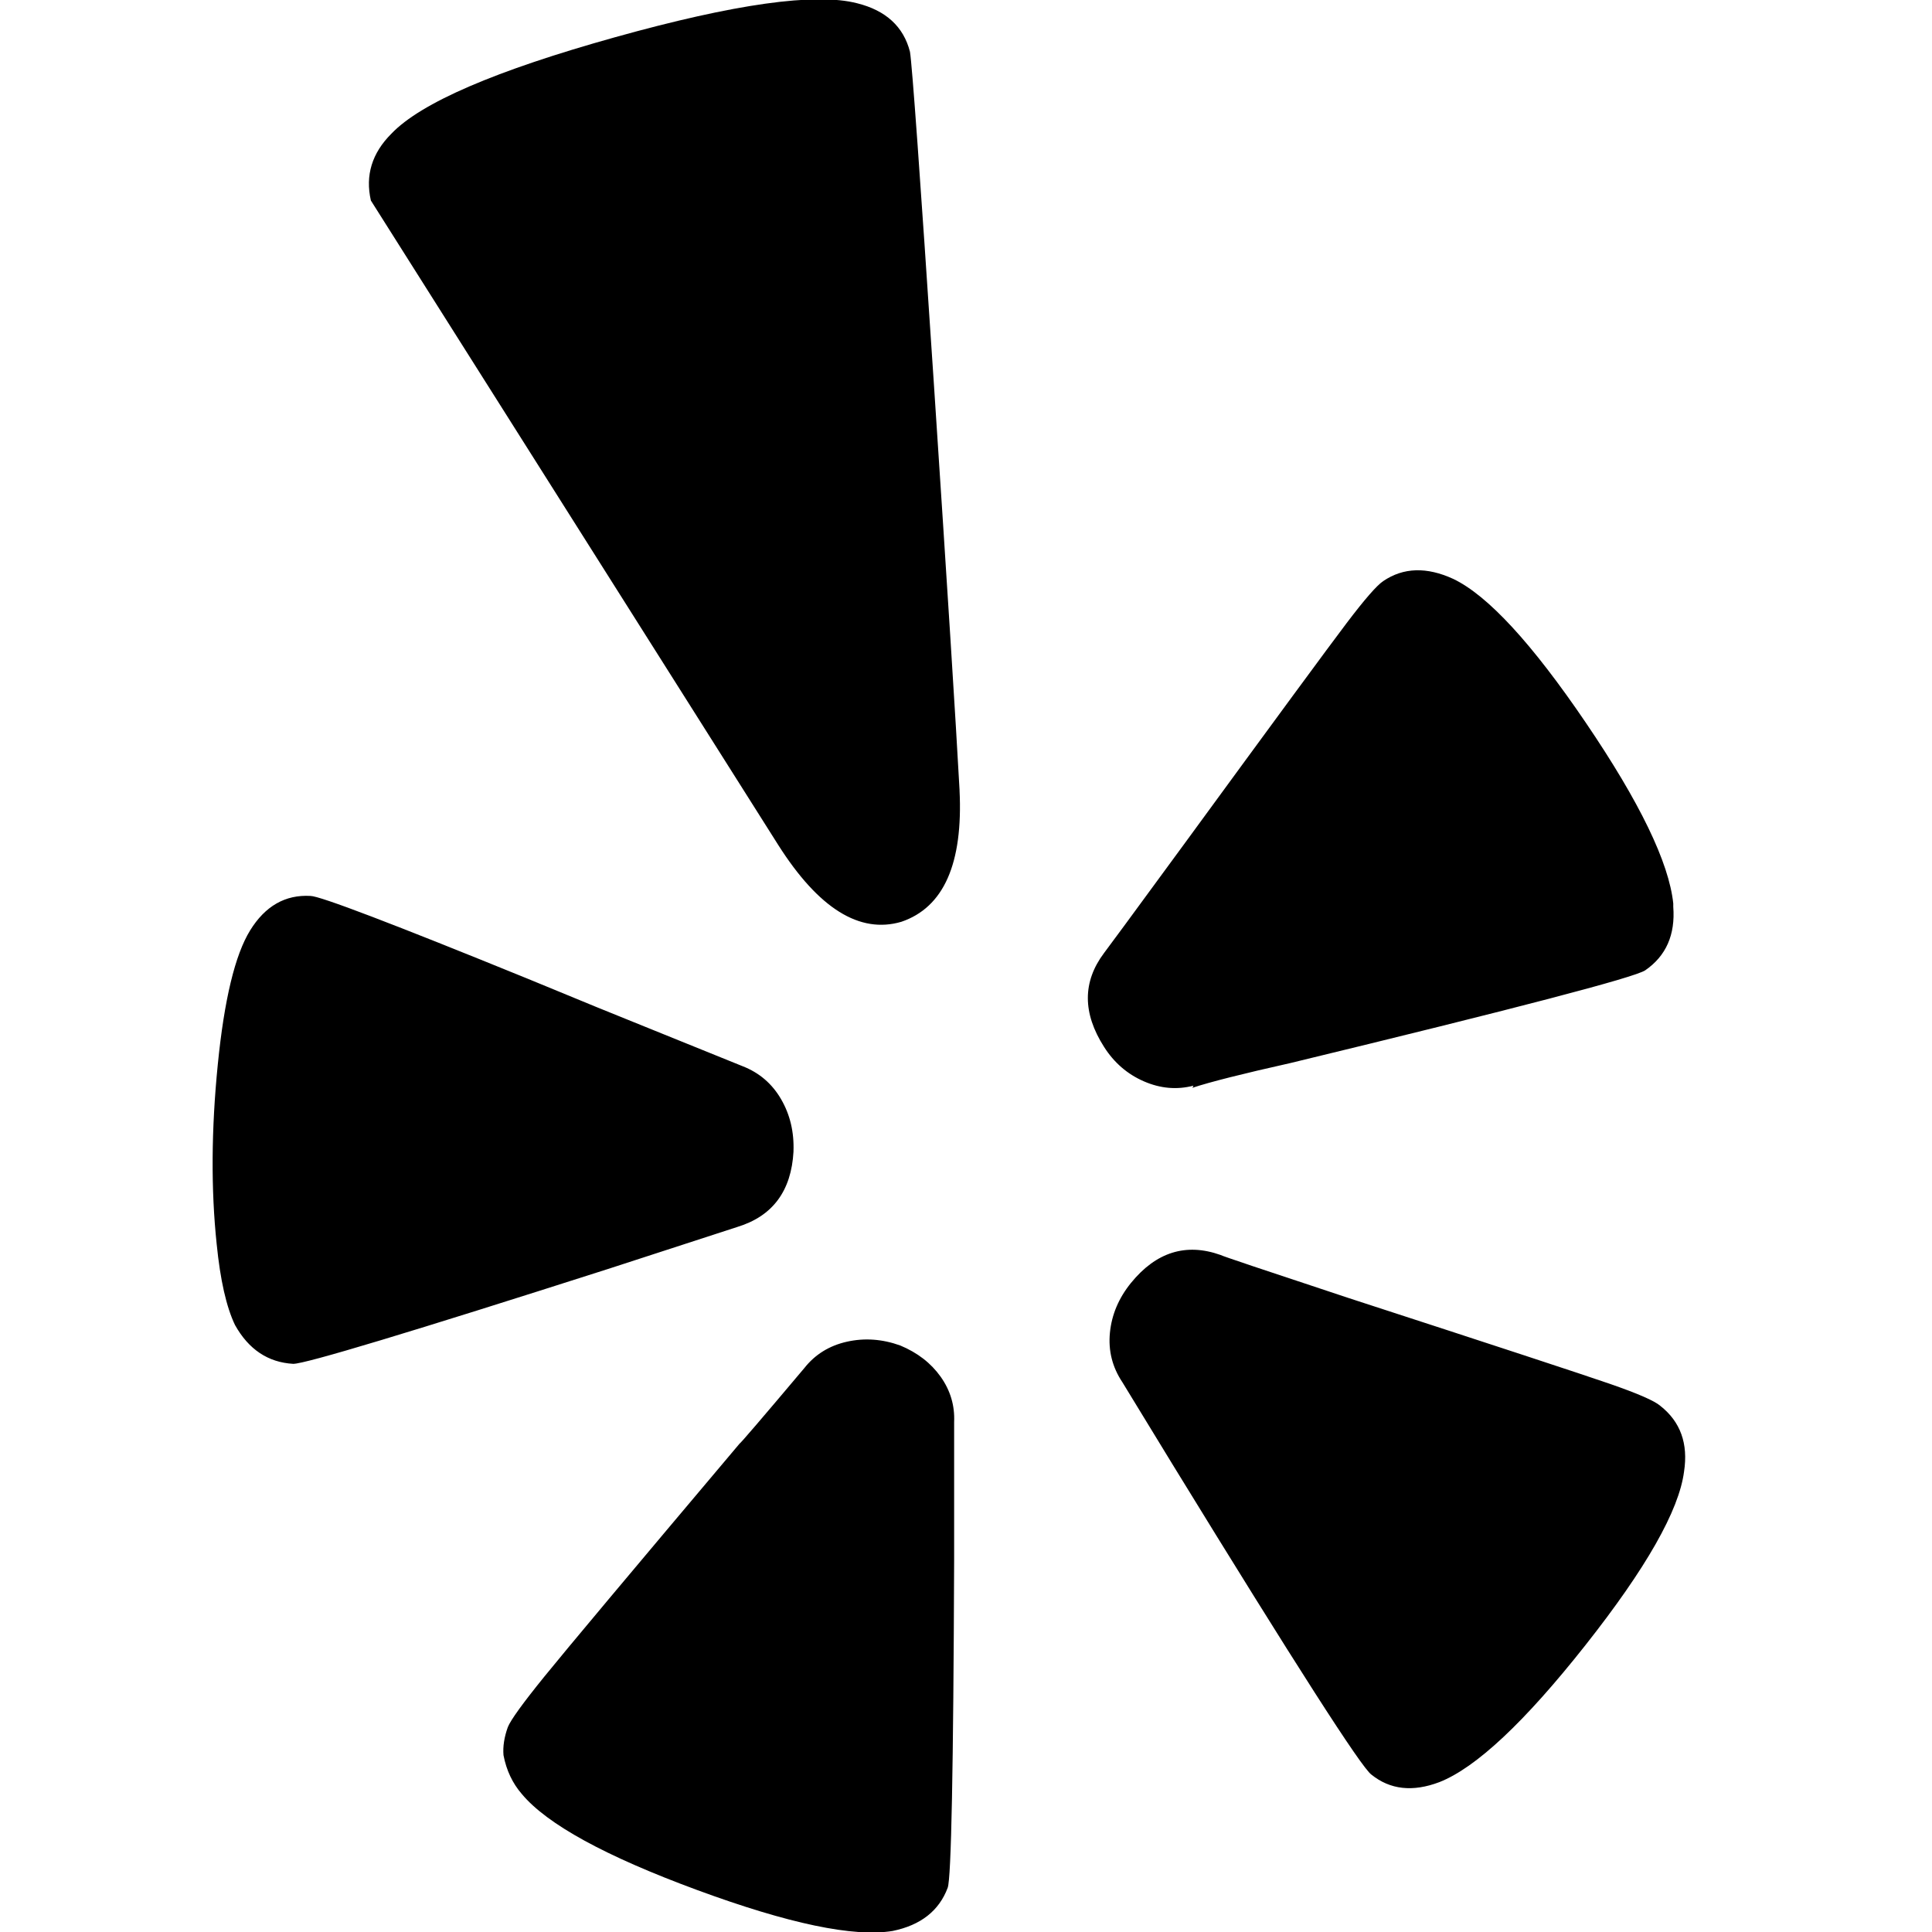
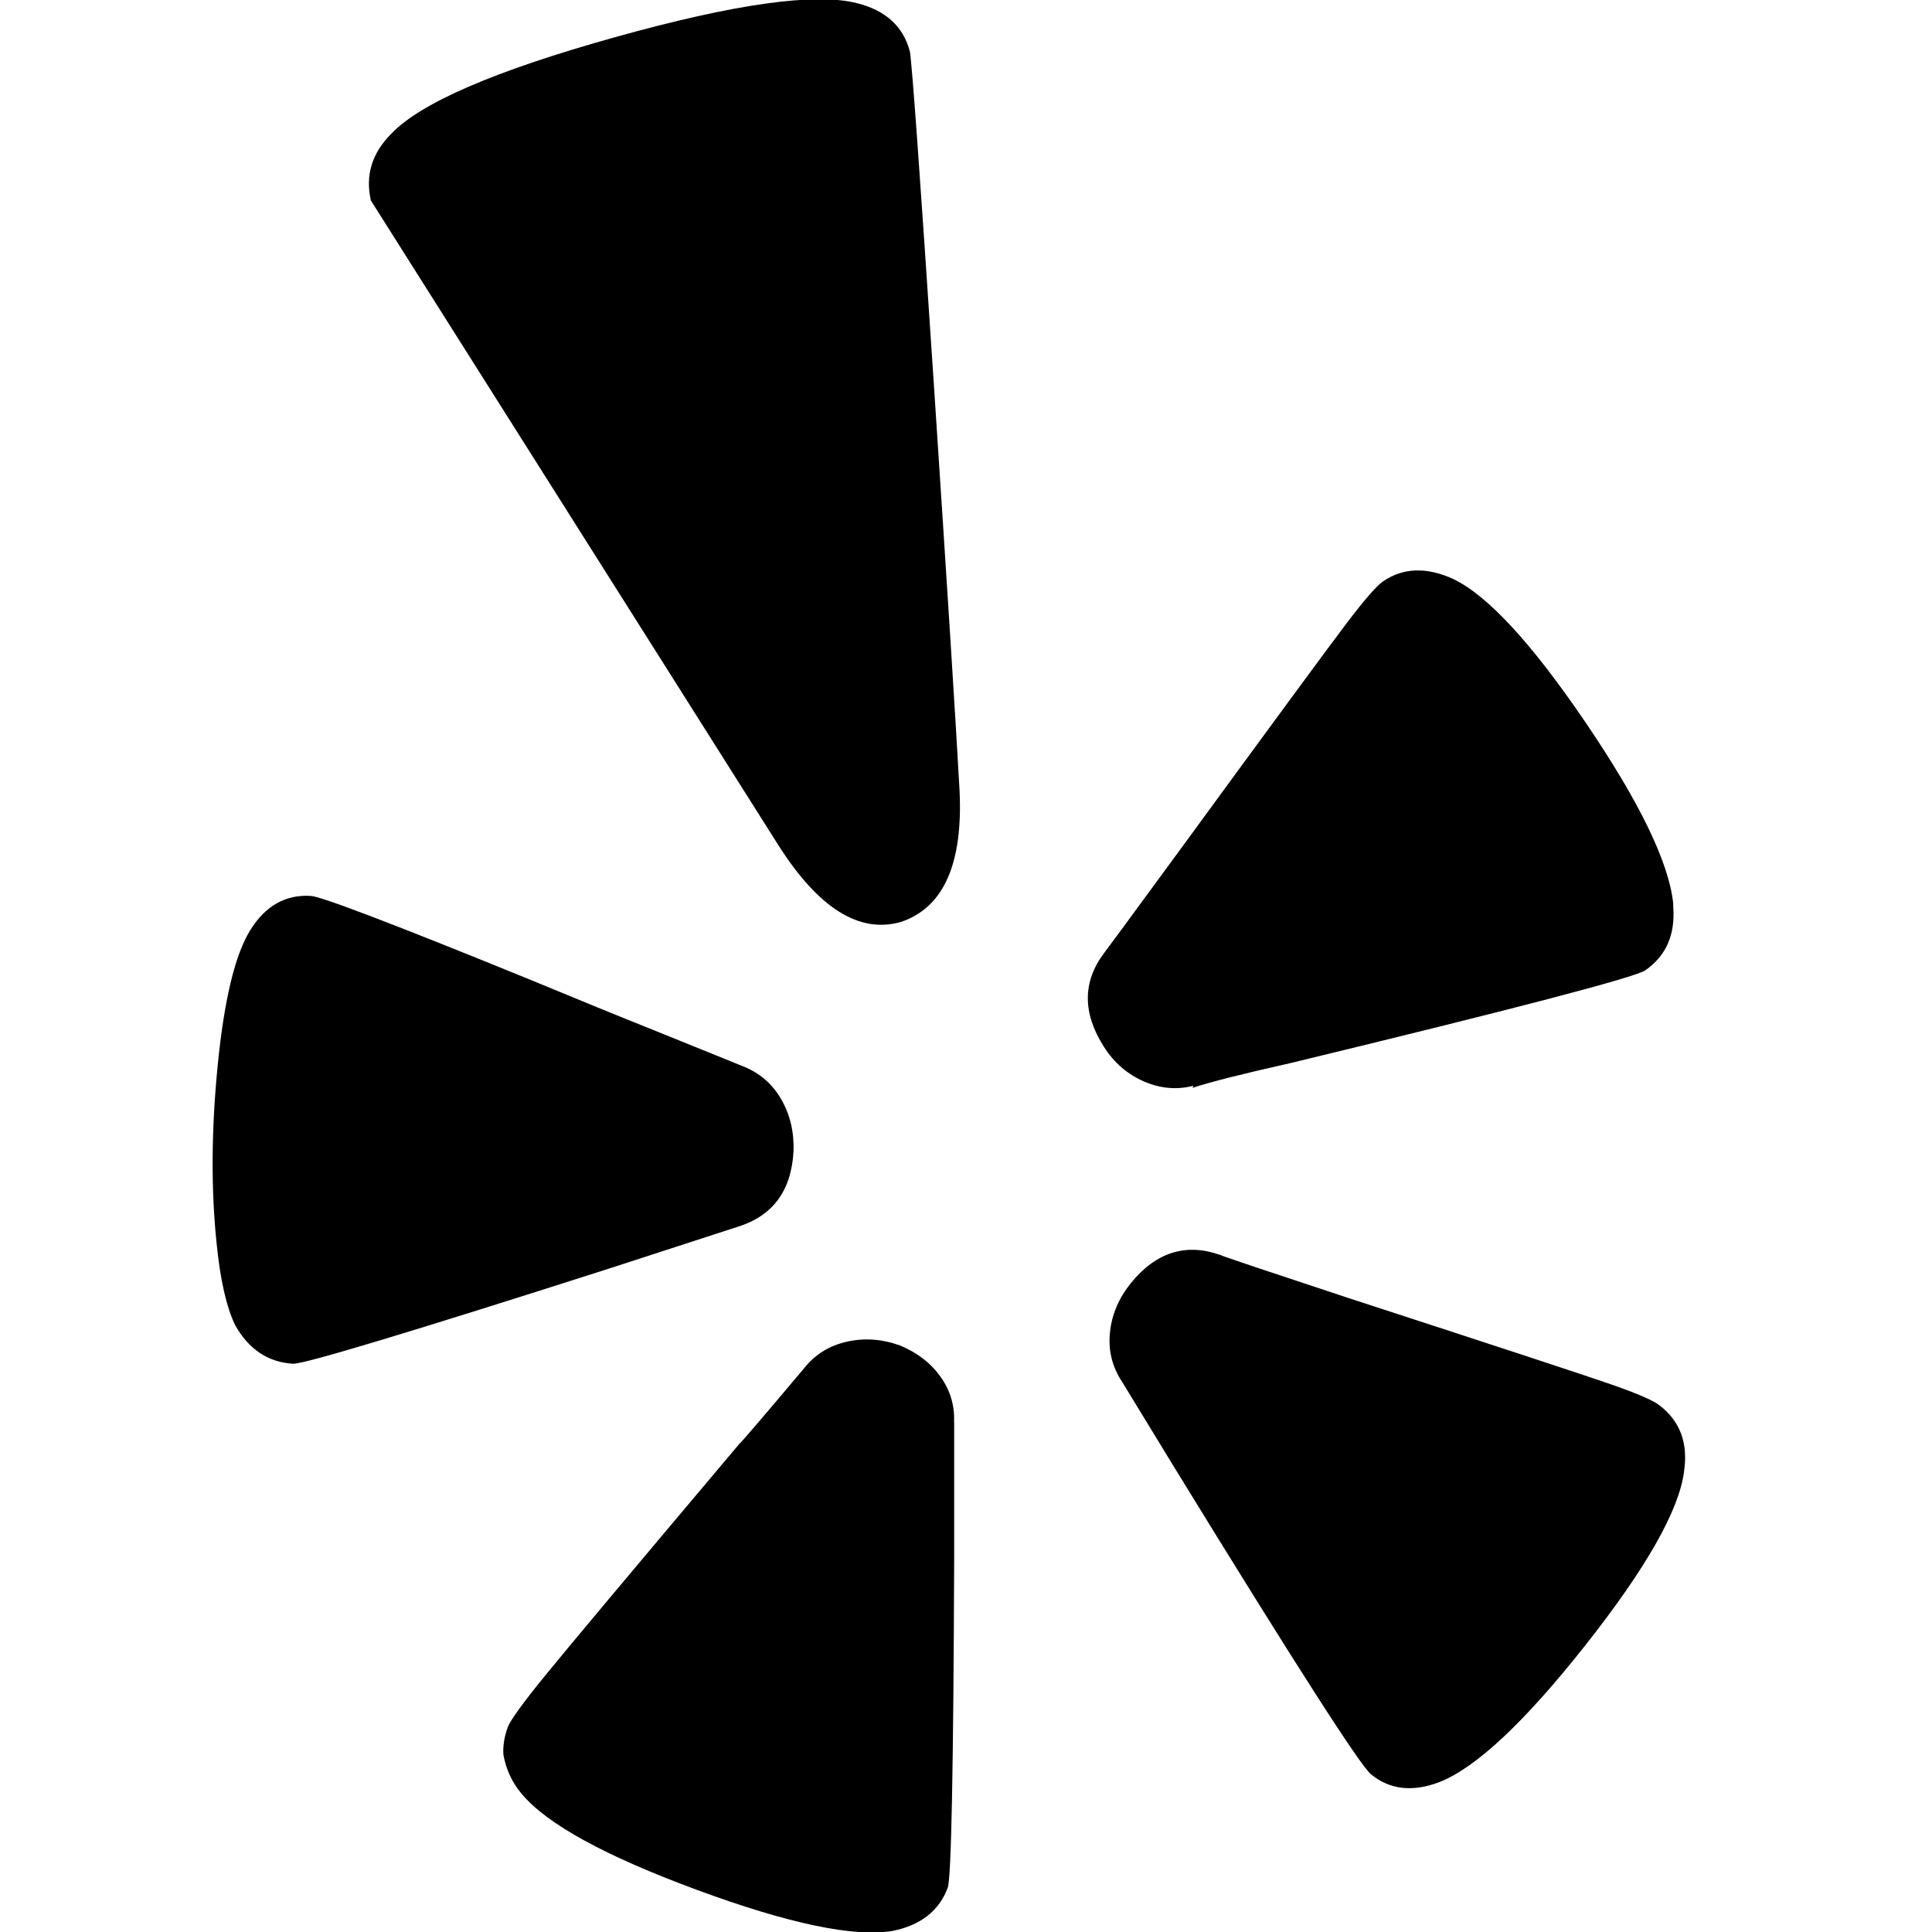
- <svg xmlns="http://www.w3.org/2000/svg" version="1.1" width="64" height="64" viewBox="0 0 64 64">
-   <path fill="rgb(0, 0, 0)" d="M31.607 47.107v4.536q-0.036 10.429-0.214 10.893-0.429 1.143-1.821 1.429-1.929 0.321-6.482-1.357t-5.804-3.179q-0.464-0.536-0.607-1.286-0.036-0.429 0.143-0.929 0.143-0.357 1.214-1.679t6.464-7.714q0.036 0 2.143-2.5 0.536-0.679 1.411-0.875t1.768 0.125q0.857 0.357 1.339 1.036t0.446 1.5zM26.286 38.143q-0.107 1.964-1.857 2.5l-4.286 1.393q-9.821 3.143-10.429 3.143-1.25-0.071-1.929-1.286-0.429-0.893-0.607-2.679-0.286-2.714 0.036-5.946t1.071-4.446 2-1.143q0.464 0 7.214 2.75 2.5 1.036 4.107 1.679l3 1.214q0.821 0.321 1.268 1.089t0.411 1.732zM55.786 48.75q-0.25 1.929-3.268 5.75t-4.839 4.536q-1.321 0.5-2.25-0.25-0.5-0.357-6.571-10.25l-1.679-2.75q-0.5-0.75-0.411-1.643t0.696-1.643q1.25-1.536 2.964-0.929 0.036 0.036 4.25 1.429 7.25 2.357 8.643 2.839t1.679 0.732q1 0.786 0.786 2.179zM31.786 26.179q0.179 3.643-1.929 4.357-2.071 0.607-4.071-2.536l-13.5-21.357q-0.286-1.25 0.679-2.214 1.464-1.536 7.411-3.196t8.018-1.125q1.429 0.357 1.75 1.607 0.107 0.643 0.786 10.911t0.857 13.554zM55.429 30.036q0.107 1.393-0.929 2.107-0.536 0.357-11.75 3.071-2.393 0.536-3.25 0.821l0.036-0.071q-0.821 0.214-1.643-0.143t-1.321-1.143q-1.071-1.679 0-3.107 0.036-0.036 2.679-3.643 4.464-6.107 5.357-7.286t1.214-1.393q1-0.679 2.321-0.071 1.714 0.821 4.393 4.768t2.893 5.982v0.107z" />
+ <svg xmlns="http://www.w3.org/2000/svg" version="1.1" width="32" height="32" viewBox="0 0 32 32">
+   <path d="M15.804 23.554v2.268q-0.018 5.214-0.107 5.446-0.214 0.571-0.911 0.714-0.964 0.161-3.241-0.679t-2.902-1.589q-0.232-0.268-0.304-0.643-0.018-0.214 0.071-0.464 0.071-0.179 0.607-0.839t3.232-3.857q0.018 0 1.071-1.25 0.268-0.339 0.705-0.438t0.884 0.063q0.429 0.179 0.67 0.518t0.223 0.75zM13.143 19.071q-0.054 0.982-0.929 1.25l-2.143 0.696q-4.911 1.571-5.214 1.571-0.625-0.036-0.964-0.643-0.214-0.446-0.304-1.339-0.143-1.357 0.018-2.973t0.536-2.223 1-0.571q0.232 0 3.607 1.375 1.25 0.518 2.054 0.839l1.5 0.607q0.411 0.161 0.634 0.545t0.205 0.866zM27.893 24.375q-0.125 0.964-1.634 2.875t-2.42 2.268q-0.661 0.25-1.125-0.125-0.25-0.179-3.286-5.125l-0.839-1.375q-0.25-0.375-0.205-0.821t0.348-0.821q0.625-0.768 1.482-0.464 0.018 0.018 2.125 0.714 3.625 1.179 4.321 1.42t0.839 0.366q0.5 0.393 0.393 1.089zM15.893 13.089q0.089 1.821-0.964 2.179-1.036 0.304-2.036-1.268l-6.75-10.679q-0.143-0.625 0.339-1.107 0.732-0.768 3.705-1.598t4.009-0.563q0.714 0.179 0.875 0.804 0.054 0.321 0.393 5.455t0.429 6.777zM27.714 15.018q0.054 0.696-0.464 1.054-0.268 0.179-5.875 1.536-1.196 0.268-1.625 0.411l0.018-0.036q-0.411 0.107-0.821-0.071t-0.661-0.571q-0.536-0.839 0-1.554 0.018-0.018 1.339-1.821 2.232-3.054 2.679-3.643t0.607-0.696q0.5-0.339 1.161-0.036 0.857 0.411 2.196 2.384t1.446 2.991v0.054z" />
</svg>
